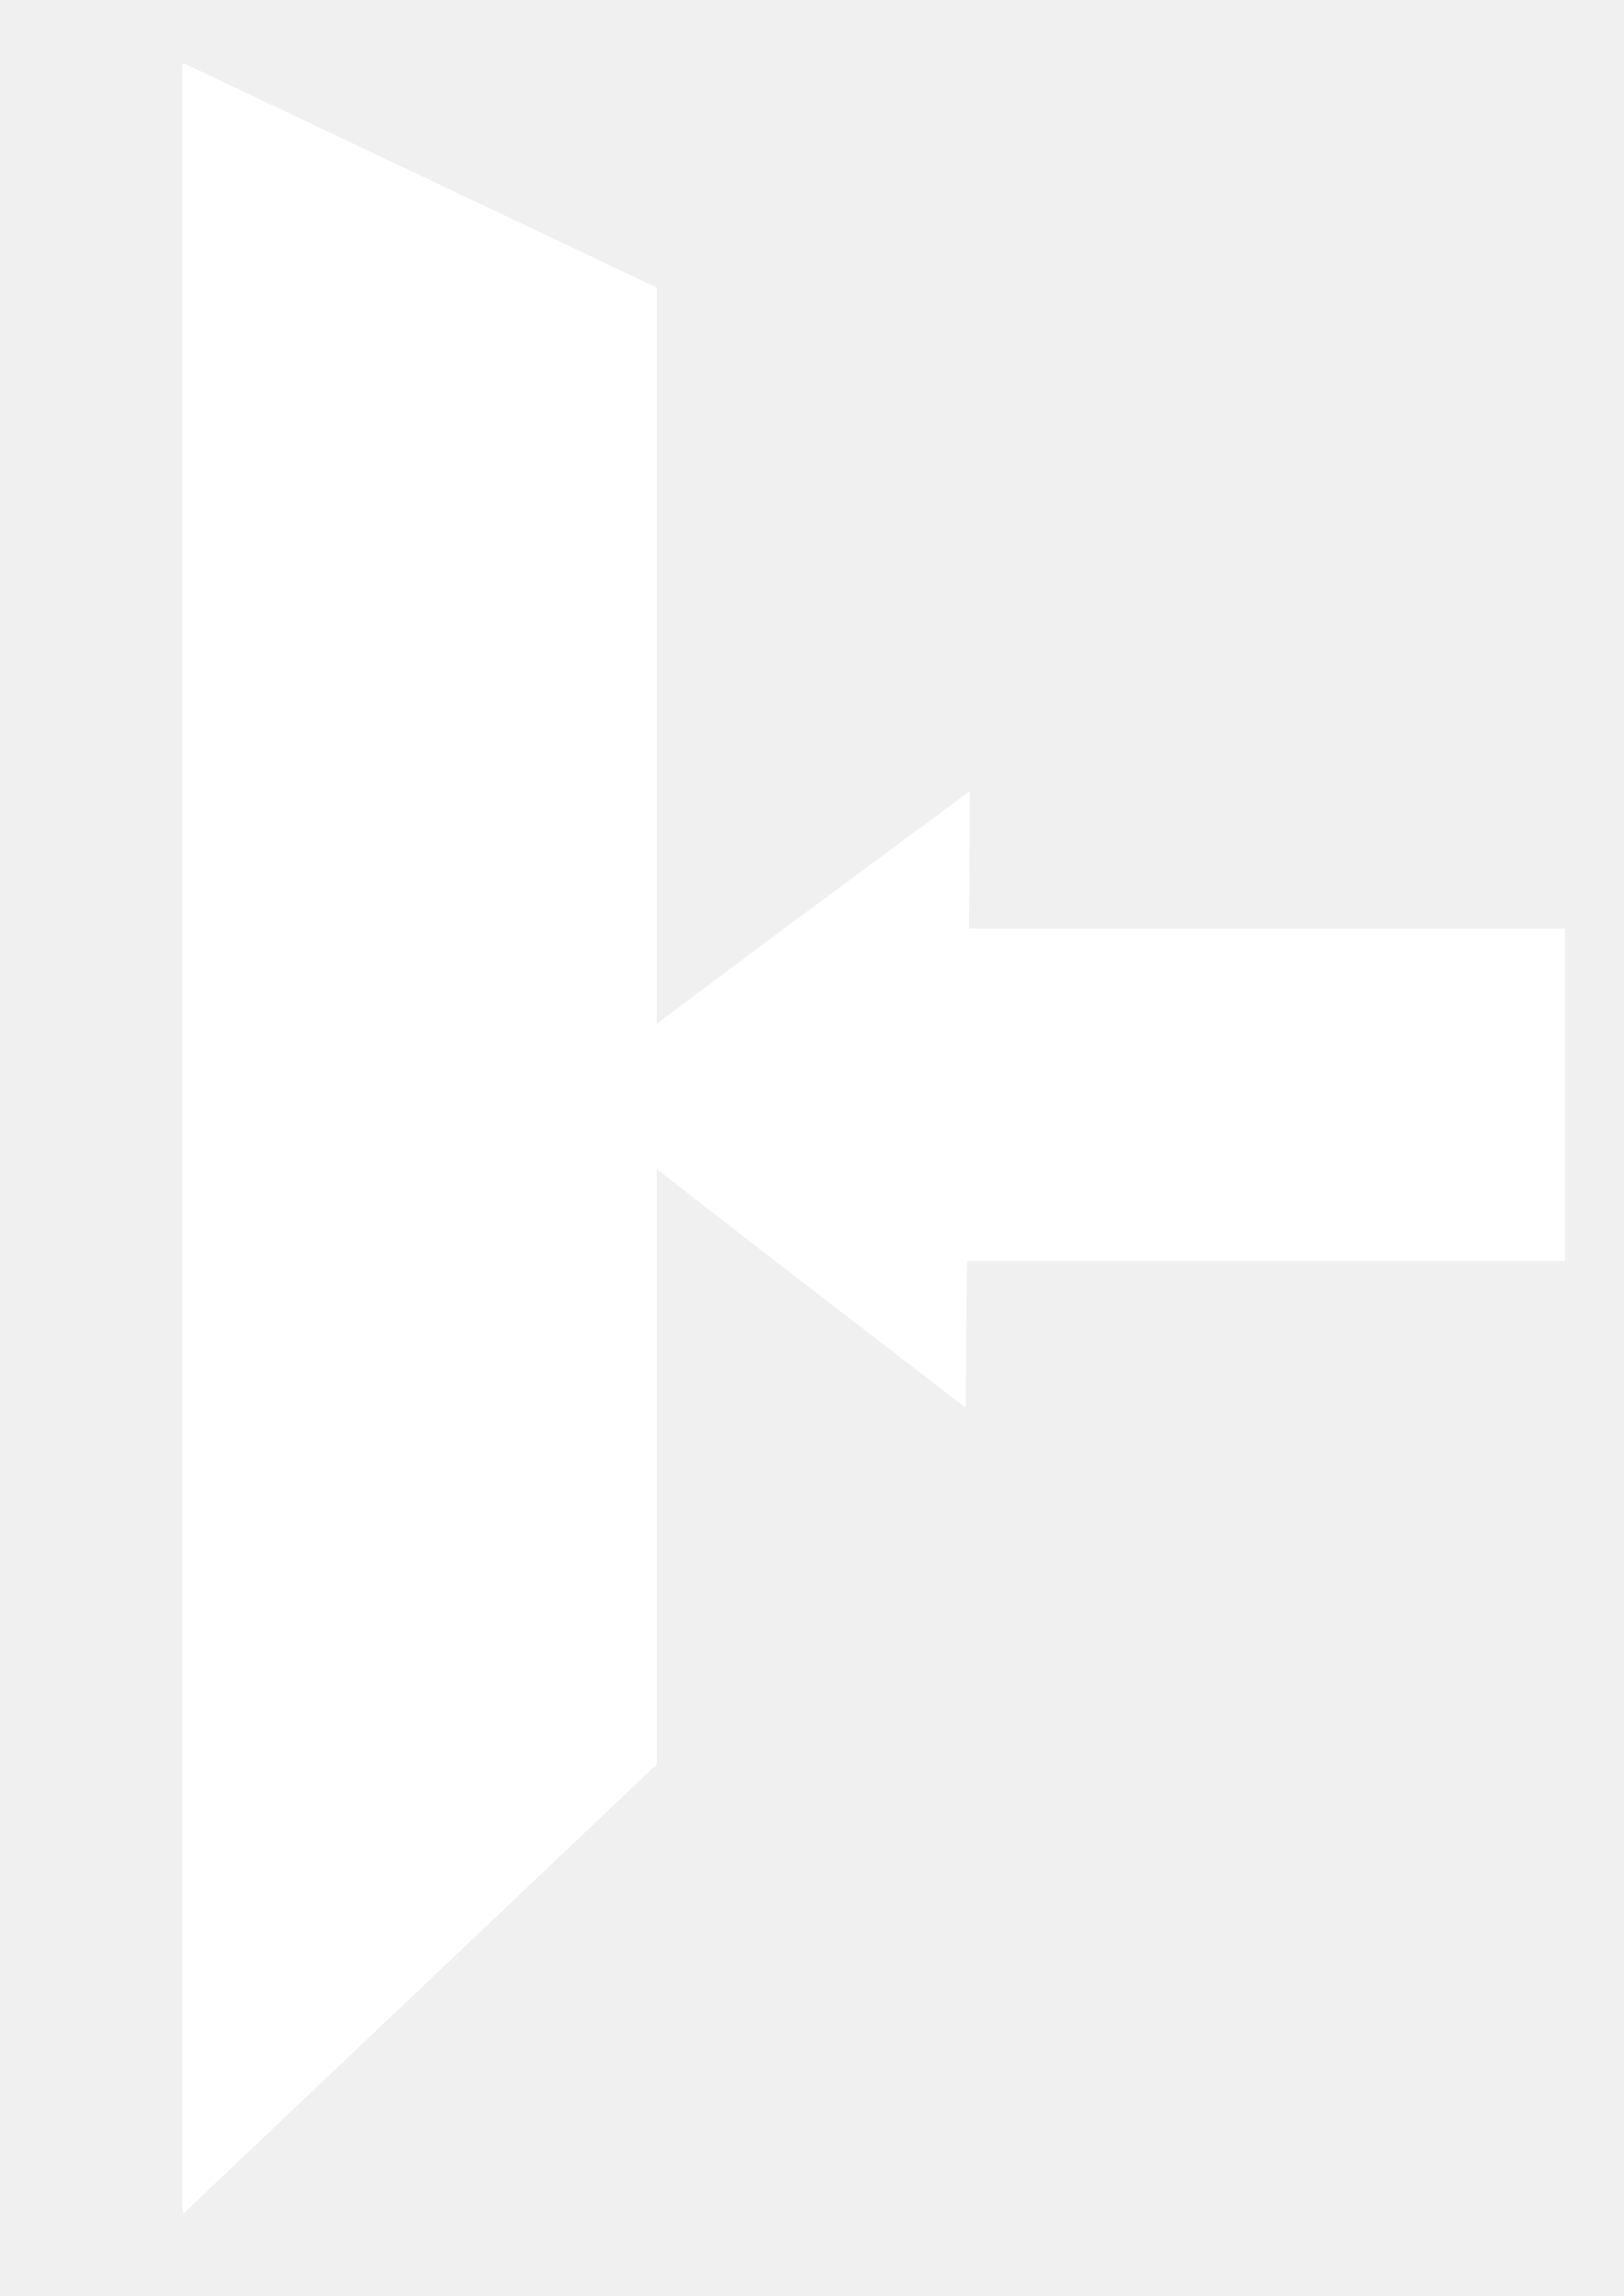
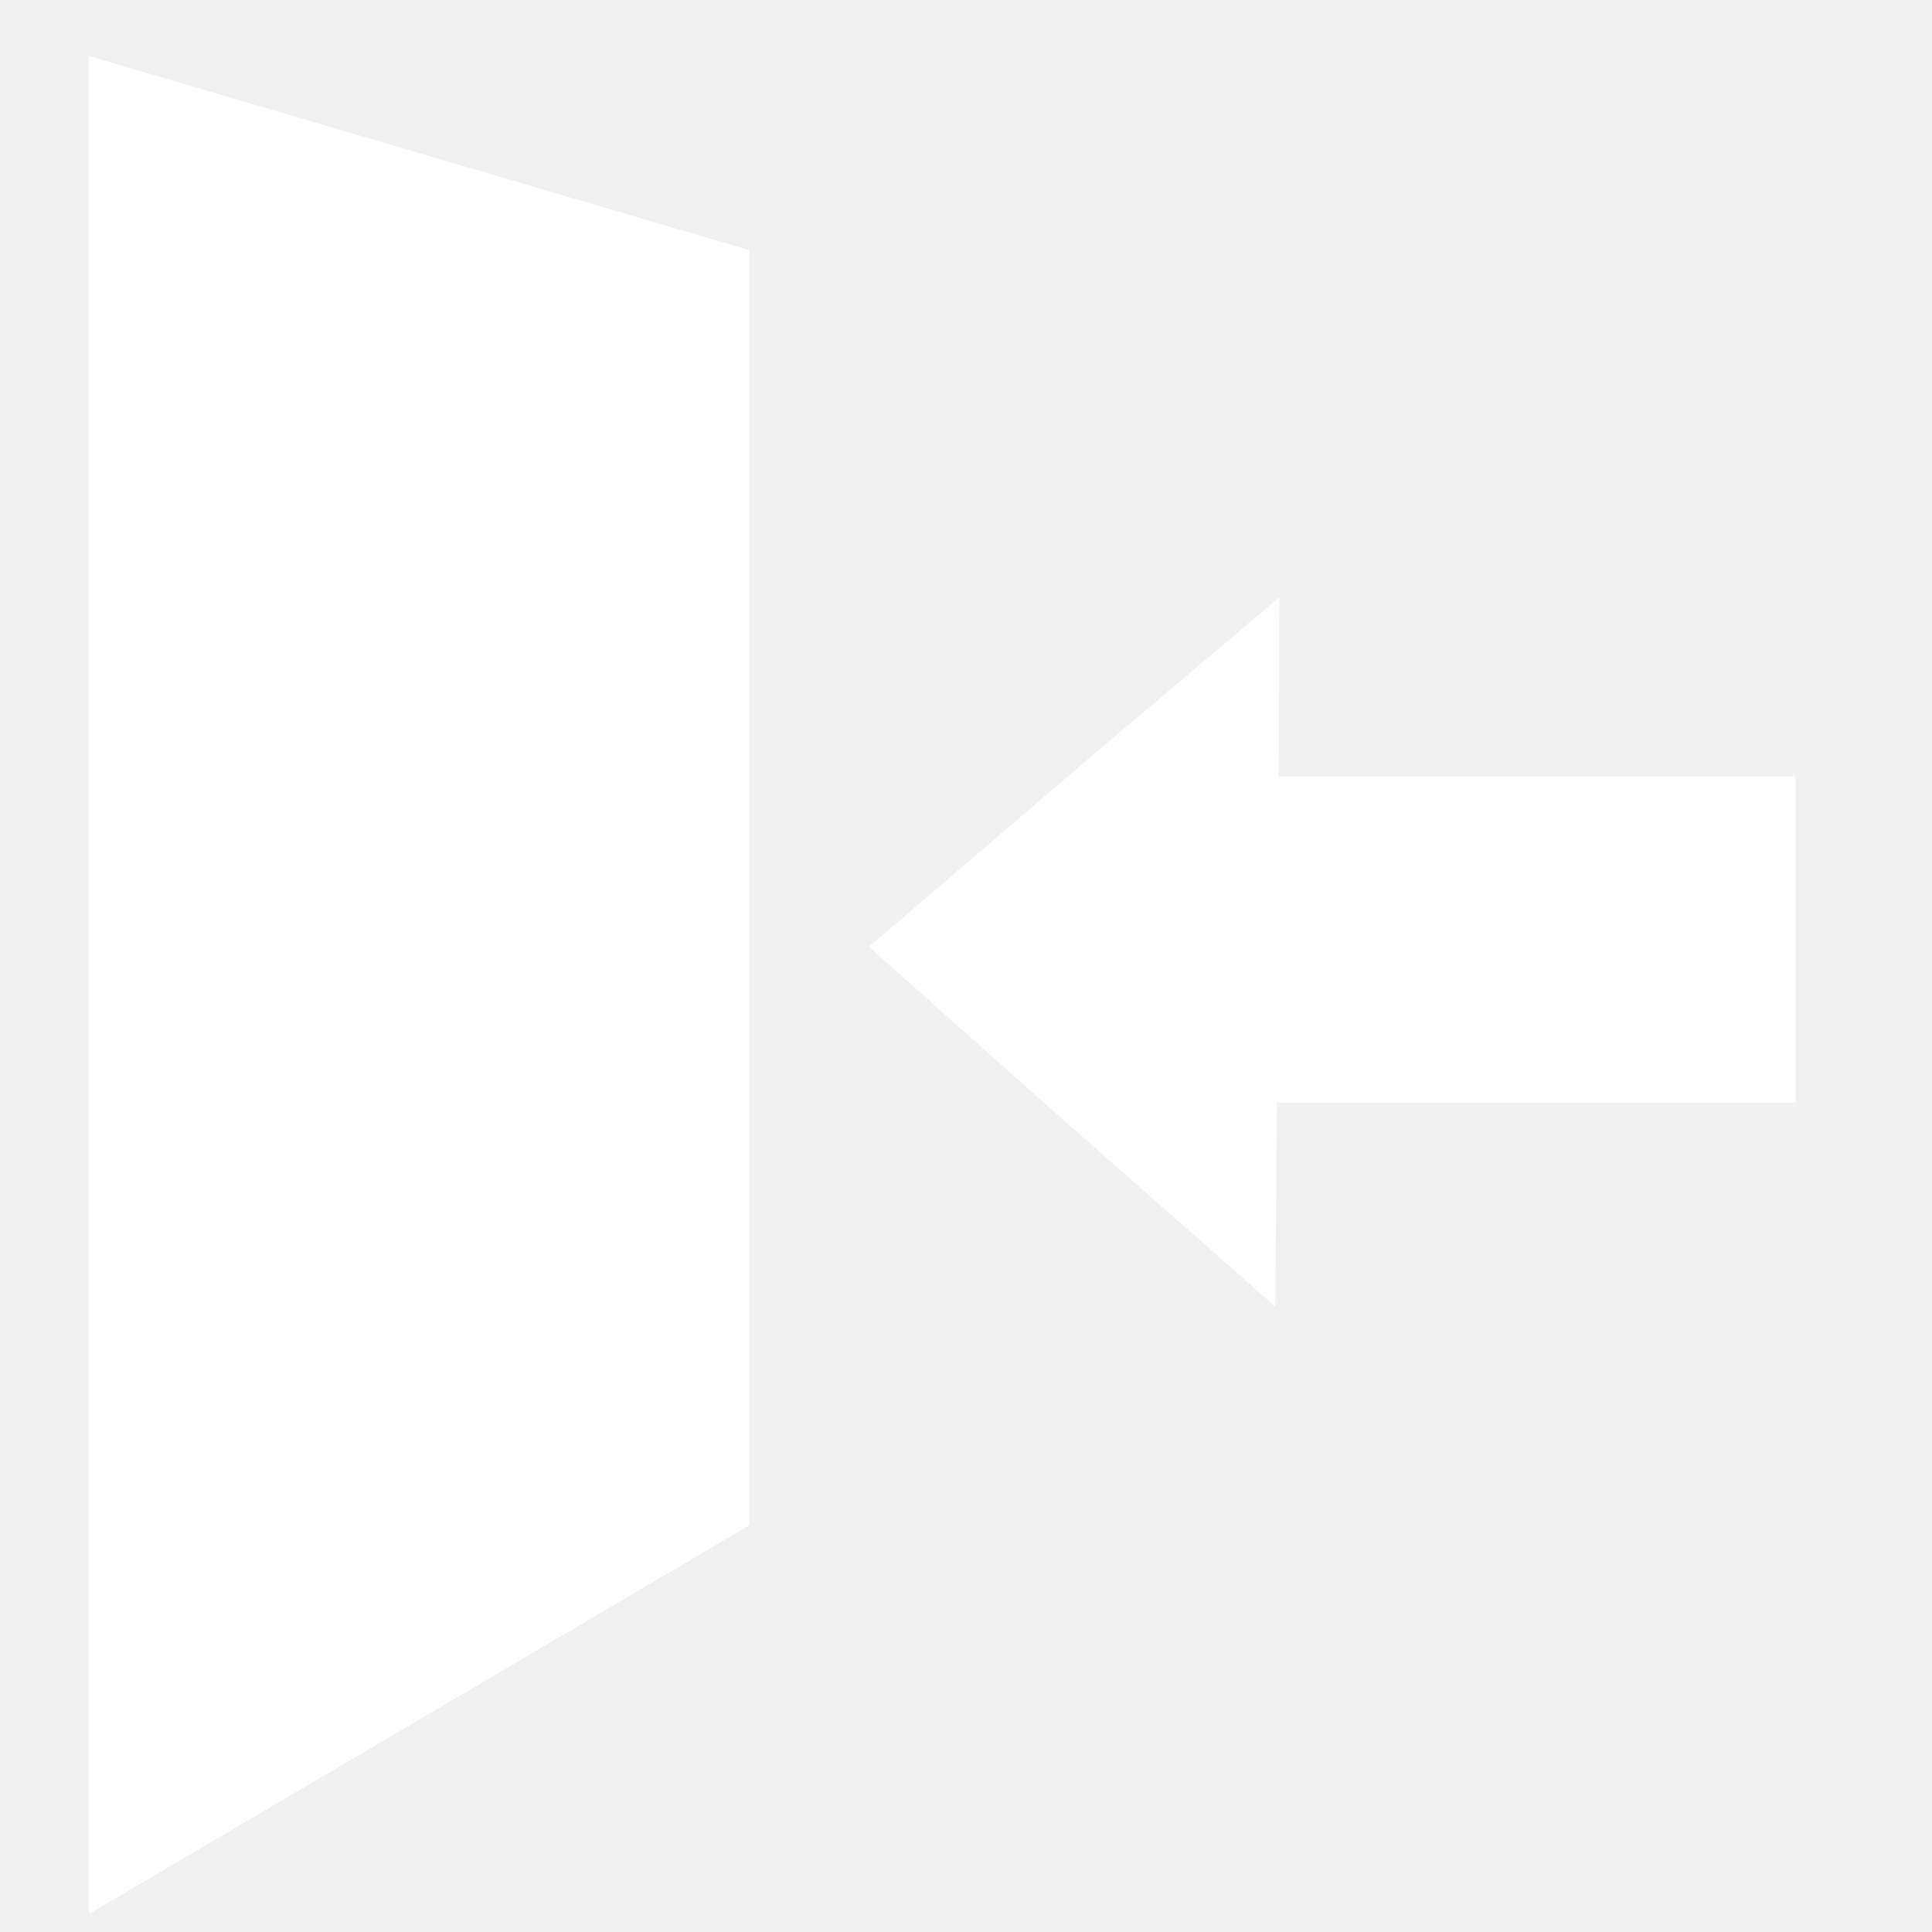
- <svg xmlns="http://www.w3.org/2000/svg" width="210mm" height="297mm" viewBox="0 0 210 297" version="1.1" id="svg5225">
-   <defs id="defs5219">
+ <svg xmlns="http://www.w3.org/2000/svg" width="32px" height="32px" viewBox="0 0 32 32" version="1.1" id="SVGRoot">
+   <defs id="defs146">
    </defs>
  <g id="layer1">
    <g id="g5266" style="fill:#ffffff">
-       <path id="path5268" style="fill:#ffffff;fill-rule:evenodd;stroke:none;stroke-width:1.134;stroke-linejoin:round" d="M 23.613,8.459 V 285.86 L 84.745,227.997 V 37.357 Z" points="23.613,285.86 84.745,227.997 84.745,37.357 23.613,8.459 " />
-       <path id="path5276" style="fill:#ffffff;fill-rule:evenodd;stroke:none;stroke-width:1.134;stroke-linejoin:round" d="m 23.613,285.86 0.102,0.456 61.211,-58.111 -0.181,-0.209 z" points="23.716,286.316 84.926,228.206 84.745,227.997 23.613,285.86 " />
-       <path id="path5278" style="fill:#ffffff;fill-rule:evenodd;stroke:none;stroke-width:1.134;stroke-linejoin:round" d="m 84.745,37.357 0.181,-0.137 V 228.206 l -0.181,-0.209 z" points="84.926,37.22 84.926,228.206 84.745,227.997 84.745,37.357 " />
-       <path id="path5270" style="fill:#ffffff;fill-rule:evenodd;stroke:none;stroke-width:1.134;stroke-linejoin:round" d="M 23.613,8.459 23.716,8.183 84.926,37.22 84.745,37.357 Z" points="23.716,8.183 84.926,37.22 84.745,37.357 23.613,8.459 " />
-       <path id="path5274" style="fill:#ffffff;fill-rule:evenodd;stroke:none;stroke-width:1.134;stroke-linejoin:round" d="M 23.716,8.183 V 286.316 L 84.926,228.206 V 37.22 Z" points="23.716,286.316 84.926,228.206 84.926,37.22 23.716,8.183 " />
-       <path id="path5272" style="fill:#ffffff;fill-rule:evenodd;stroke:none;stroke-width:1.134;stroke-linejoin:round" d="m 23.613,8.459 0.102,-0.276 V 286.316 l -0.102,-0.456 z" points="23.716,8.183 23.716,286.316 23.613,285.86 23.613,8.459 " />
+       <path id="path5268" style="fill:#ffffff;fill-rule:evenodd;stroke:none;stroke-width:0.602;stroke-linejoin:round" d="M 1.469,0.964 V 31.641 L 12.374,25.242 V 4.16 Z" points="1.469,31.641 12.374,25.242 12.374,4.16 1.469,0.964 " />
+       <path id="path5276" style="fill:#ffffff;fill-rule:evenodd;stroke:none;stroke-width:0.602;stroke-linejoin:round" d="m 1.469,31.641 0.018,0.05 10.92,-6.426 -0.032,-0.023 z" points="1.487,31.691 12.406,25.265 12.374,25.242 1.469,31.641 " />
+       <path id="path5278" style="fill:#ffffff;fill-rule:evenodd;stroke:none;stroke-width:0.602;stroke-linejoin:round" d="m 12.374,4.16 0.032,-0.015 V 25.265 l -0.032,-0.023 z" points="12.406,4.145 12.406,25.265 12.374,25.242 12.374,4.16 " />
+       <path id="path5270" style="fill:#ffffff;fill-rule:evenodd;stroke:none;stroke-width:0.602;stroke-linejoin:round" d="m 1.469,0.964 0.018,-0.031 10.92,3.211 -0.032,0.015 z" points="1.487,0.934 12.406,4.145 12.374,4.16 1.469,0.964 " />
+       <path id="path5274" style="fill:#ffffff;fill-rule:evenodd;stroke:none;stroke-width:0.602;stroke-linejoin:round" d="M 1.487,0.934 V 31.691 L 12.406,25.265 V 4.145 Z" points="1.487,31.691 12.406,25.265 12.406,4.145 1.487,0.934 " />
+       <path id="path5272" style="fill:#ffffff;fill-rule:evenodd;stroke:none;stroke-width:0.602;stroke-linejoin:round" d="m 1.469,0.964 0.018,-0.031 V 31.691 l -0.018,-0.05 z" points="1.487,0.934 1.487,31.691 1.469,31.641 1.469,0.964 " />
    </g>
-     <rect style="fill:#ffffff;stroke-width:0.214" id="rect5296" width="85.323" height="43.004" x="117.073" y="120.107" />
-     <g id="g5312" style="fill:#000000">
-       <path id="path5314" style="fill:#353564;fill-rule:evenodd;stroke:none;stroke-linejoin:round" d="m 116.203,163.328 v 0 l 25.052,-15.215 v 0 z" points="116.203,163.328 141.255,148.113 141.255,148.113 116.203,163.328 " />
-       <path id="path5322" style="fill:#afafde;fill-rule:evenodd;stroke:none;stroke-linejoin:round" d="m 116.203,163.328 1e-5,0 25.052,-15.215 0,0 z" points="116.203,163.328 141.255,148.113 141.255,148.113 116.203,163.328 " />
-       <path id="path5324" style="fill:#e9e9ff;fill-rule:evenodd;stroke:none;stroke-linejoin:round" d="m 141.255,148.113 0,0 v 0 l 0,0 z" points="141.255,148.113 141.255,148.113 141.255,148.113 141.255,148.113 " />
-       <path id="path5316" style="fill:#4d4d9f;fill-rule:evenodd;stroke:none;stroke-linejoin:round" d="m 116.203,163.328 1e-5,0 25.052,-15.215 0,0 z" points="116.203,163.328 141.255,148.113 141.255,148.113 116.203,163.328 " />
-       <path id="path5320" style="fill:#d7d7ff;fill-rule:evenodd;stroke:none;stroke-linejoin:round" d="m 116.203,163.328 v 0 l 25.052,-15.215 v 0 z" points="116.203,163.328 141.255,148.113 141.255,148.113 116.203,163.328 " />
-       <path id="path5318" style="fill:#8686bf;fill-rule:evenodd;stroke:none;stroke-linejoin:round" d="m 116.203,163.328 1e-5,0 v 0 l -1e-5,0 z" points="116.203,163.328 116.203,163.328 116.203,163.328 116.203,163.328 " />
-     </g>
-     <path style="fill:#ffffff;stroke-width:0.265" id="path5330" d="M 124.732,182.095 86.738,159.846 56.017,141.637 94.282,119.858 125.412,102.357 l -0.271,44.029 z" transform="matrix(0.7603452,0,0,1,30.05559,0)" />
+     <rect style="fill:#ffffff;stroke-width:0.025" id="rect5296" width="9.606" height="5.408" x="20.135" y="12.859" />
+     <path style="fill:#ffffff;stroke-width:0.265" id="path5330" d="M 124.732,182.095 86.738,159.846 56.017,141.637 94.282,119.858 125.412,102.357 l -0.271,44.029 z" transform="matrix(0.09798698,0,0,0.1473395,8.90142,-5.188325)" />
  </g>
</svg>
